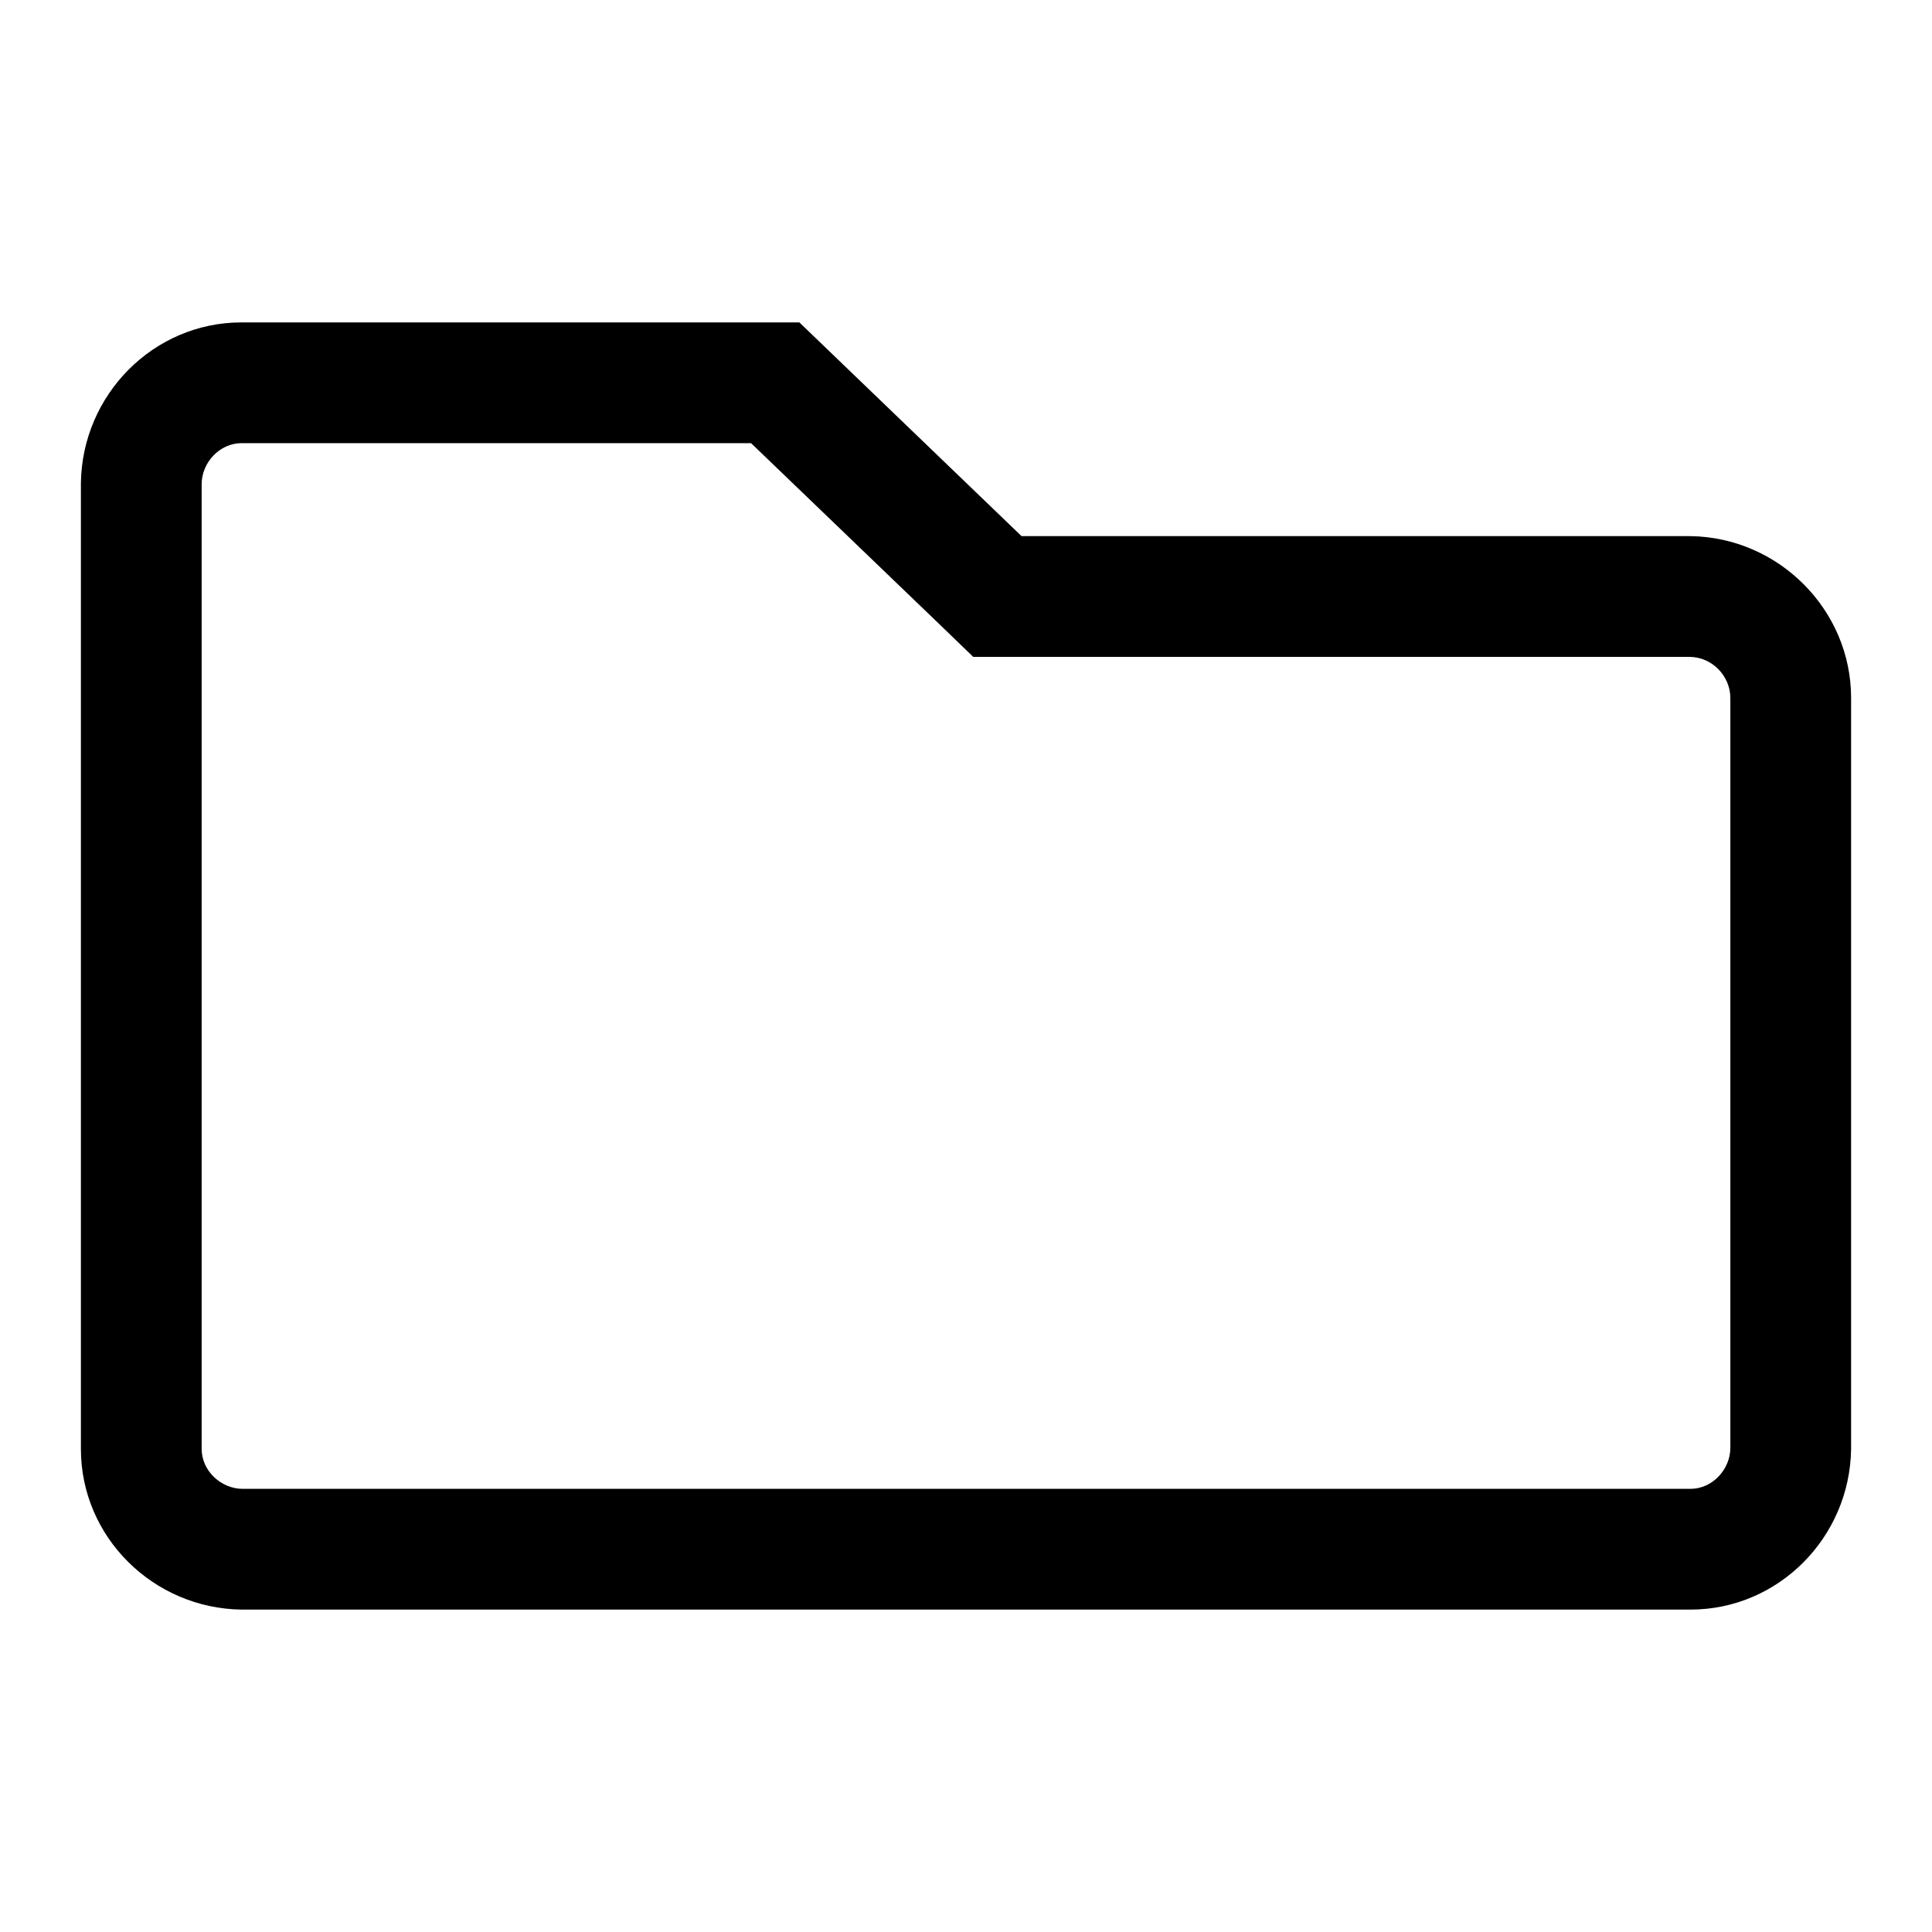
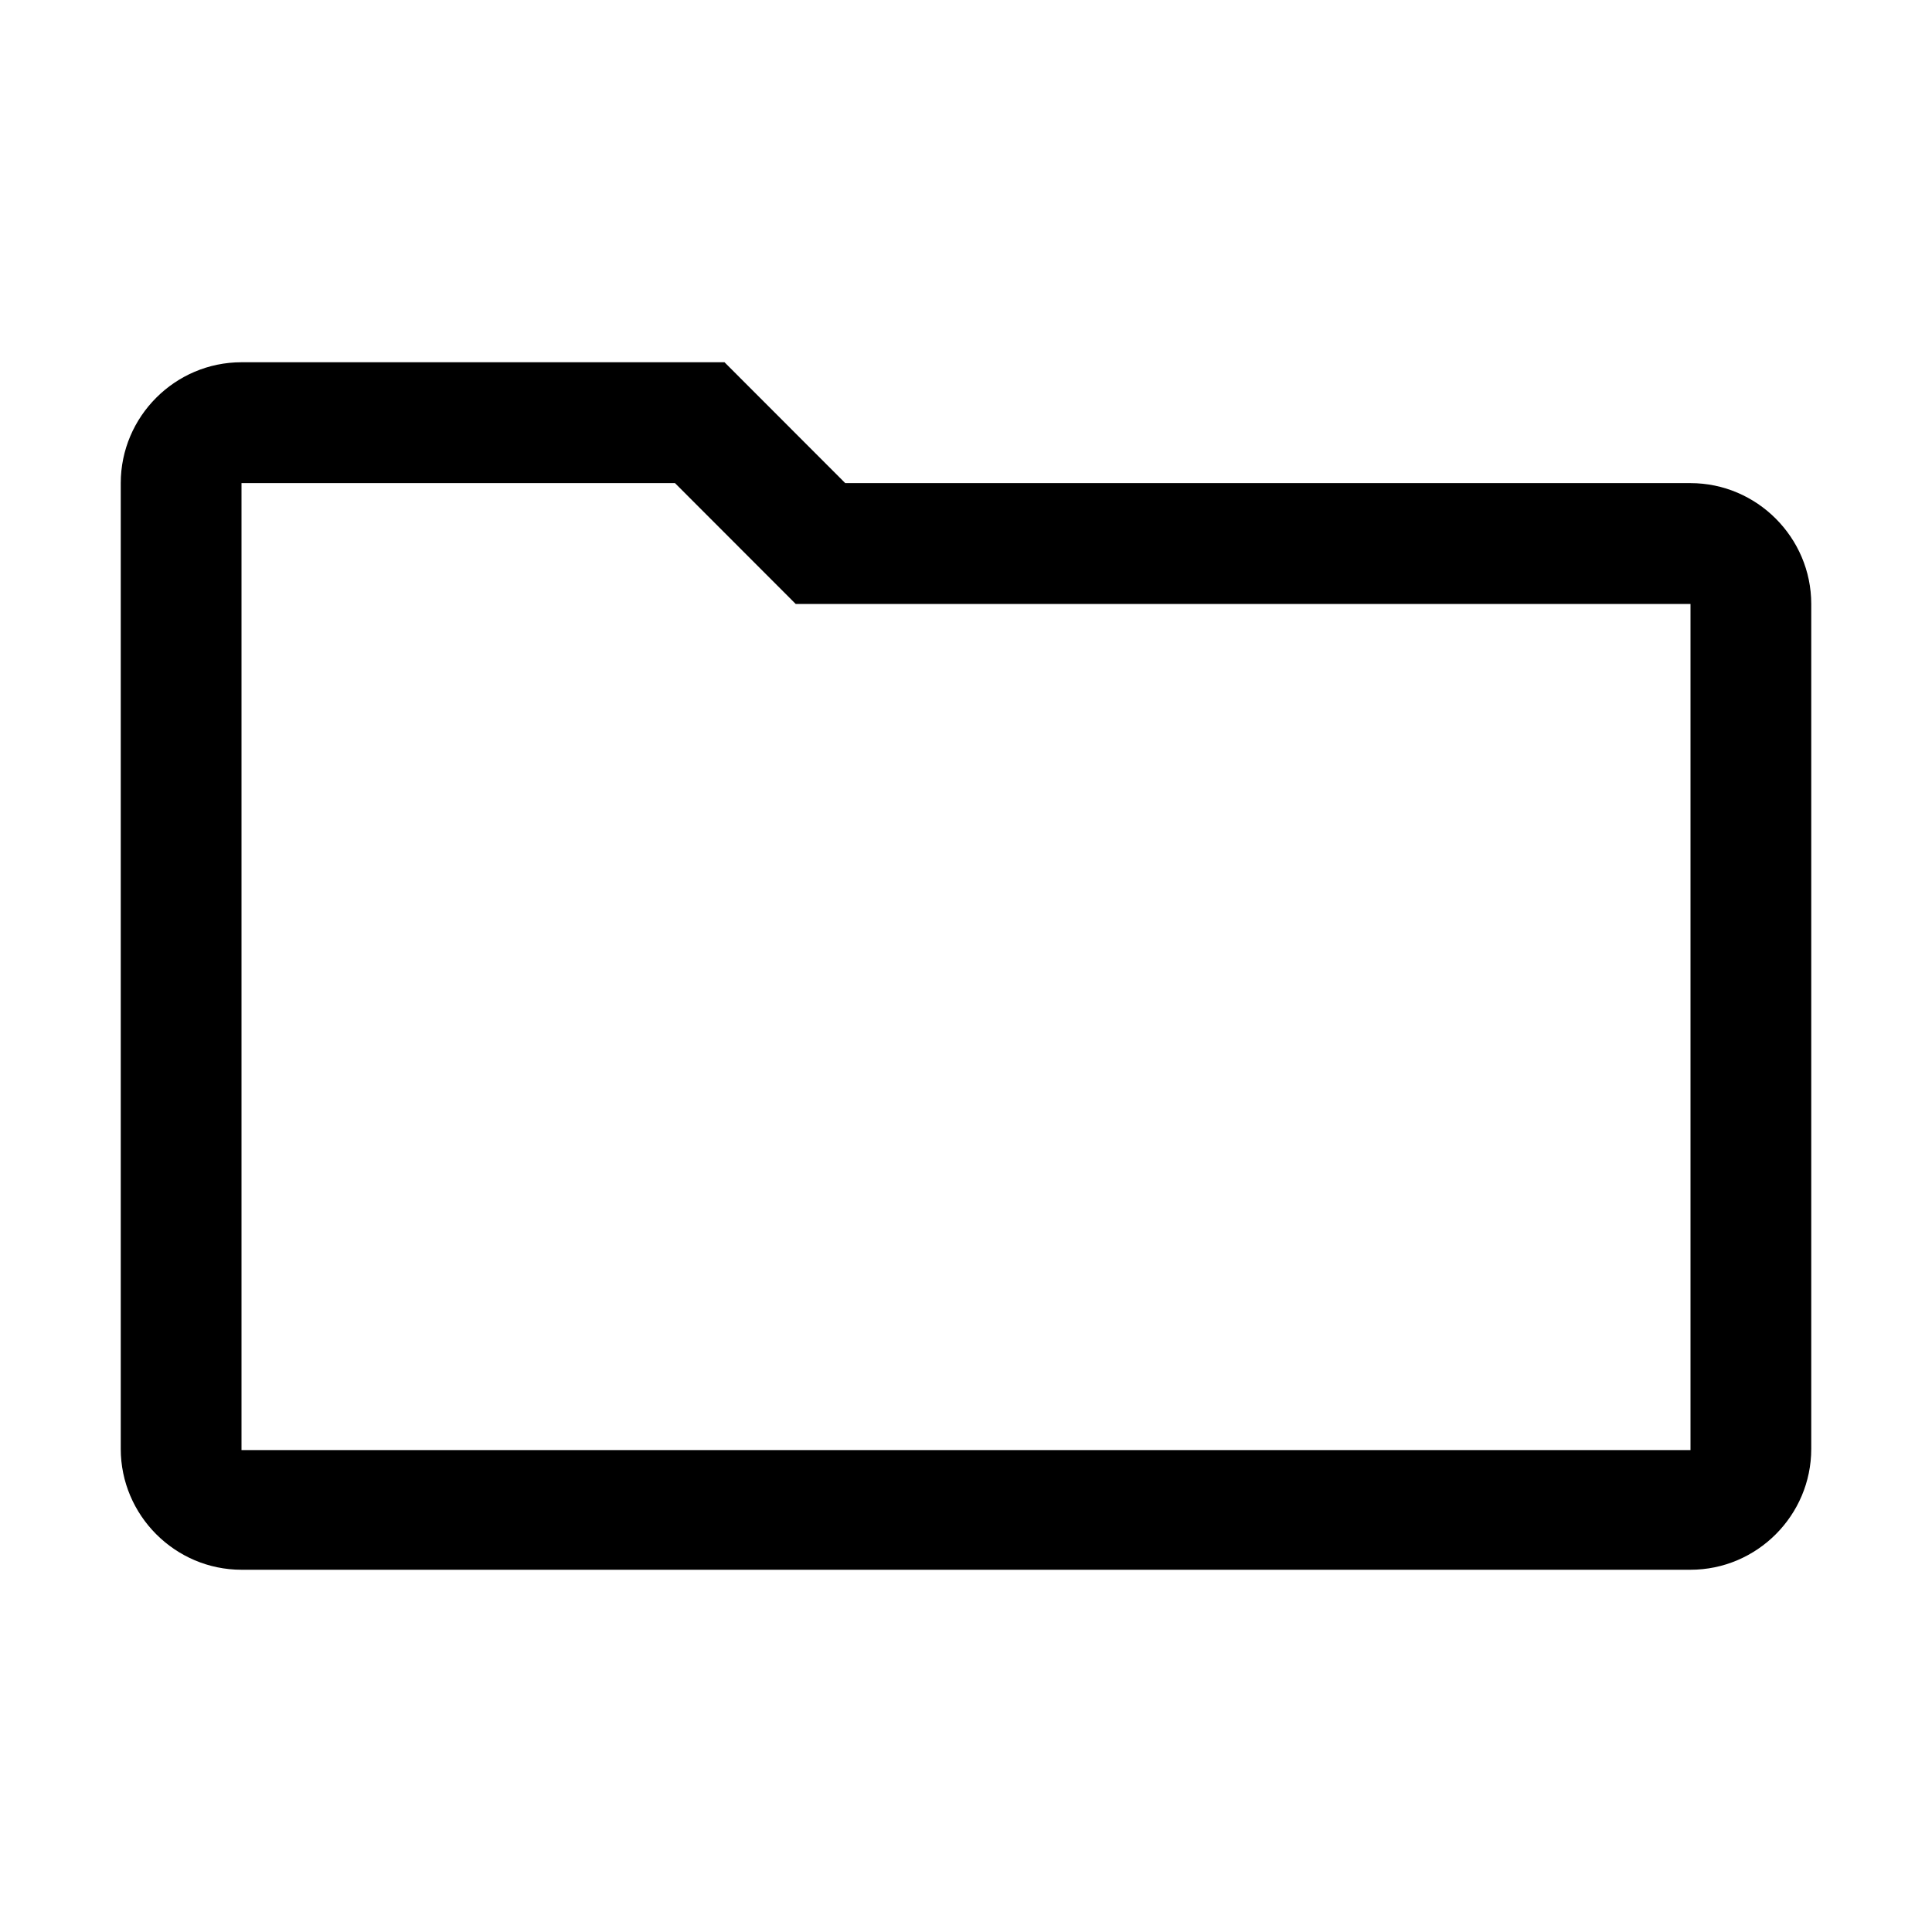
<svg aria-hidden="true" viewBox="0 0 16 16">
-   <path fill="currentColor" d="m6.22 3.67 1.55 1.49.29.28h5.93c.19 0 .34.16.34.34v6.21c0 .18-.15.34-.33.34H2.01c-.18 0-.34-.15-.34-.33V4.01c0-.18.15-.34.33-.34h4.22m.4-1H2C1.27 2.67.68 3.27.67 4v8c0 .73.6 1.32 1.33 1.33h12c.73 0 1.32-.6 1.33-1.33V5.78c0-.73-.6-1.33-1.33-1.34H8.46L6.62 2.67Z" />
+   <path fill="currentColor" fill-rule="evenodd" d="M7 4.001 6 3H2c-.55 0-1 .45-1 1.001v7.998C1 12.549 1.45 13 2 13h12c.55 0 1-.45 1-1.001V5.002c0-.55-.45-1.001-1-1.001H7Zm-5 0h3.59l1 1.001H14v7.007H2V4.001Z" clip-rule="evenodd" />
</svg>
